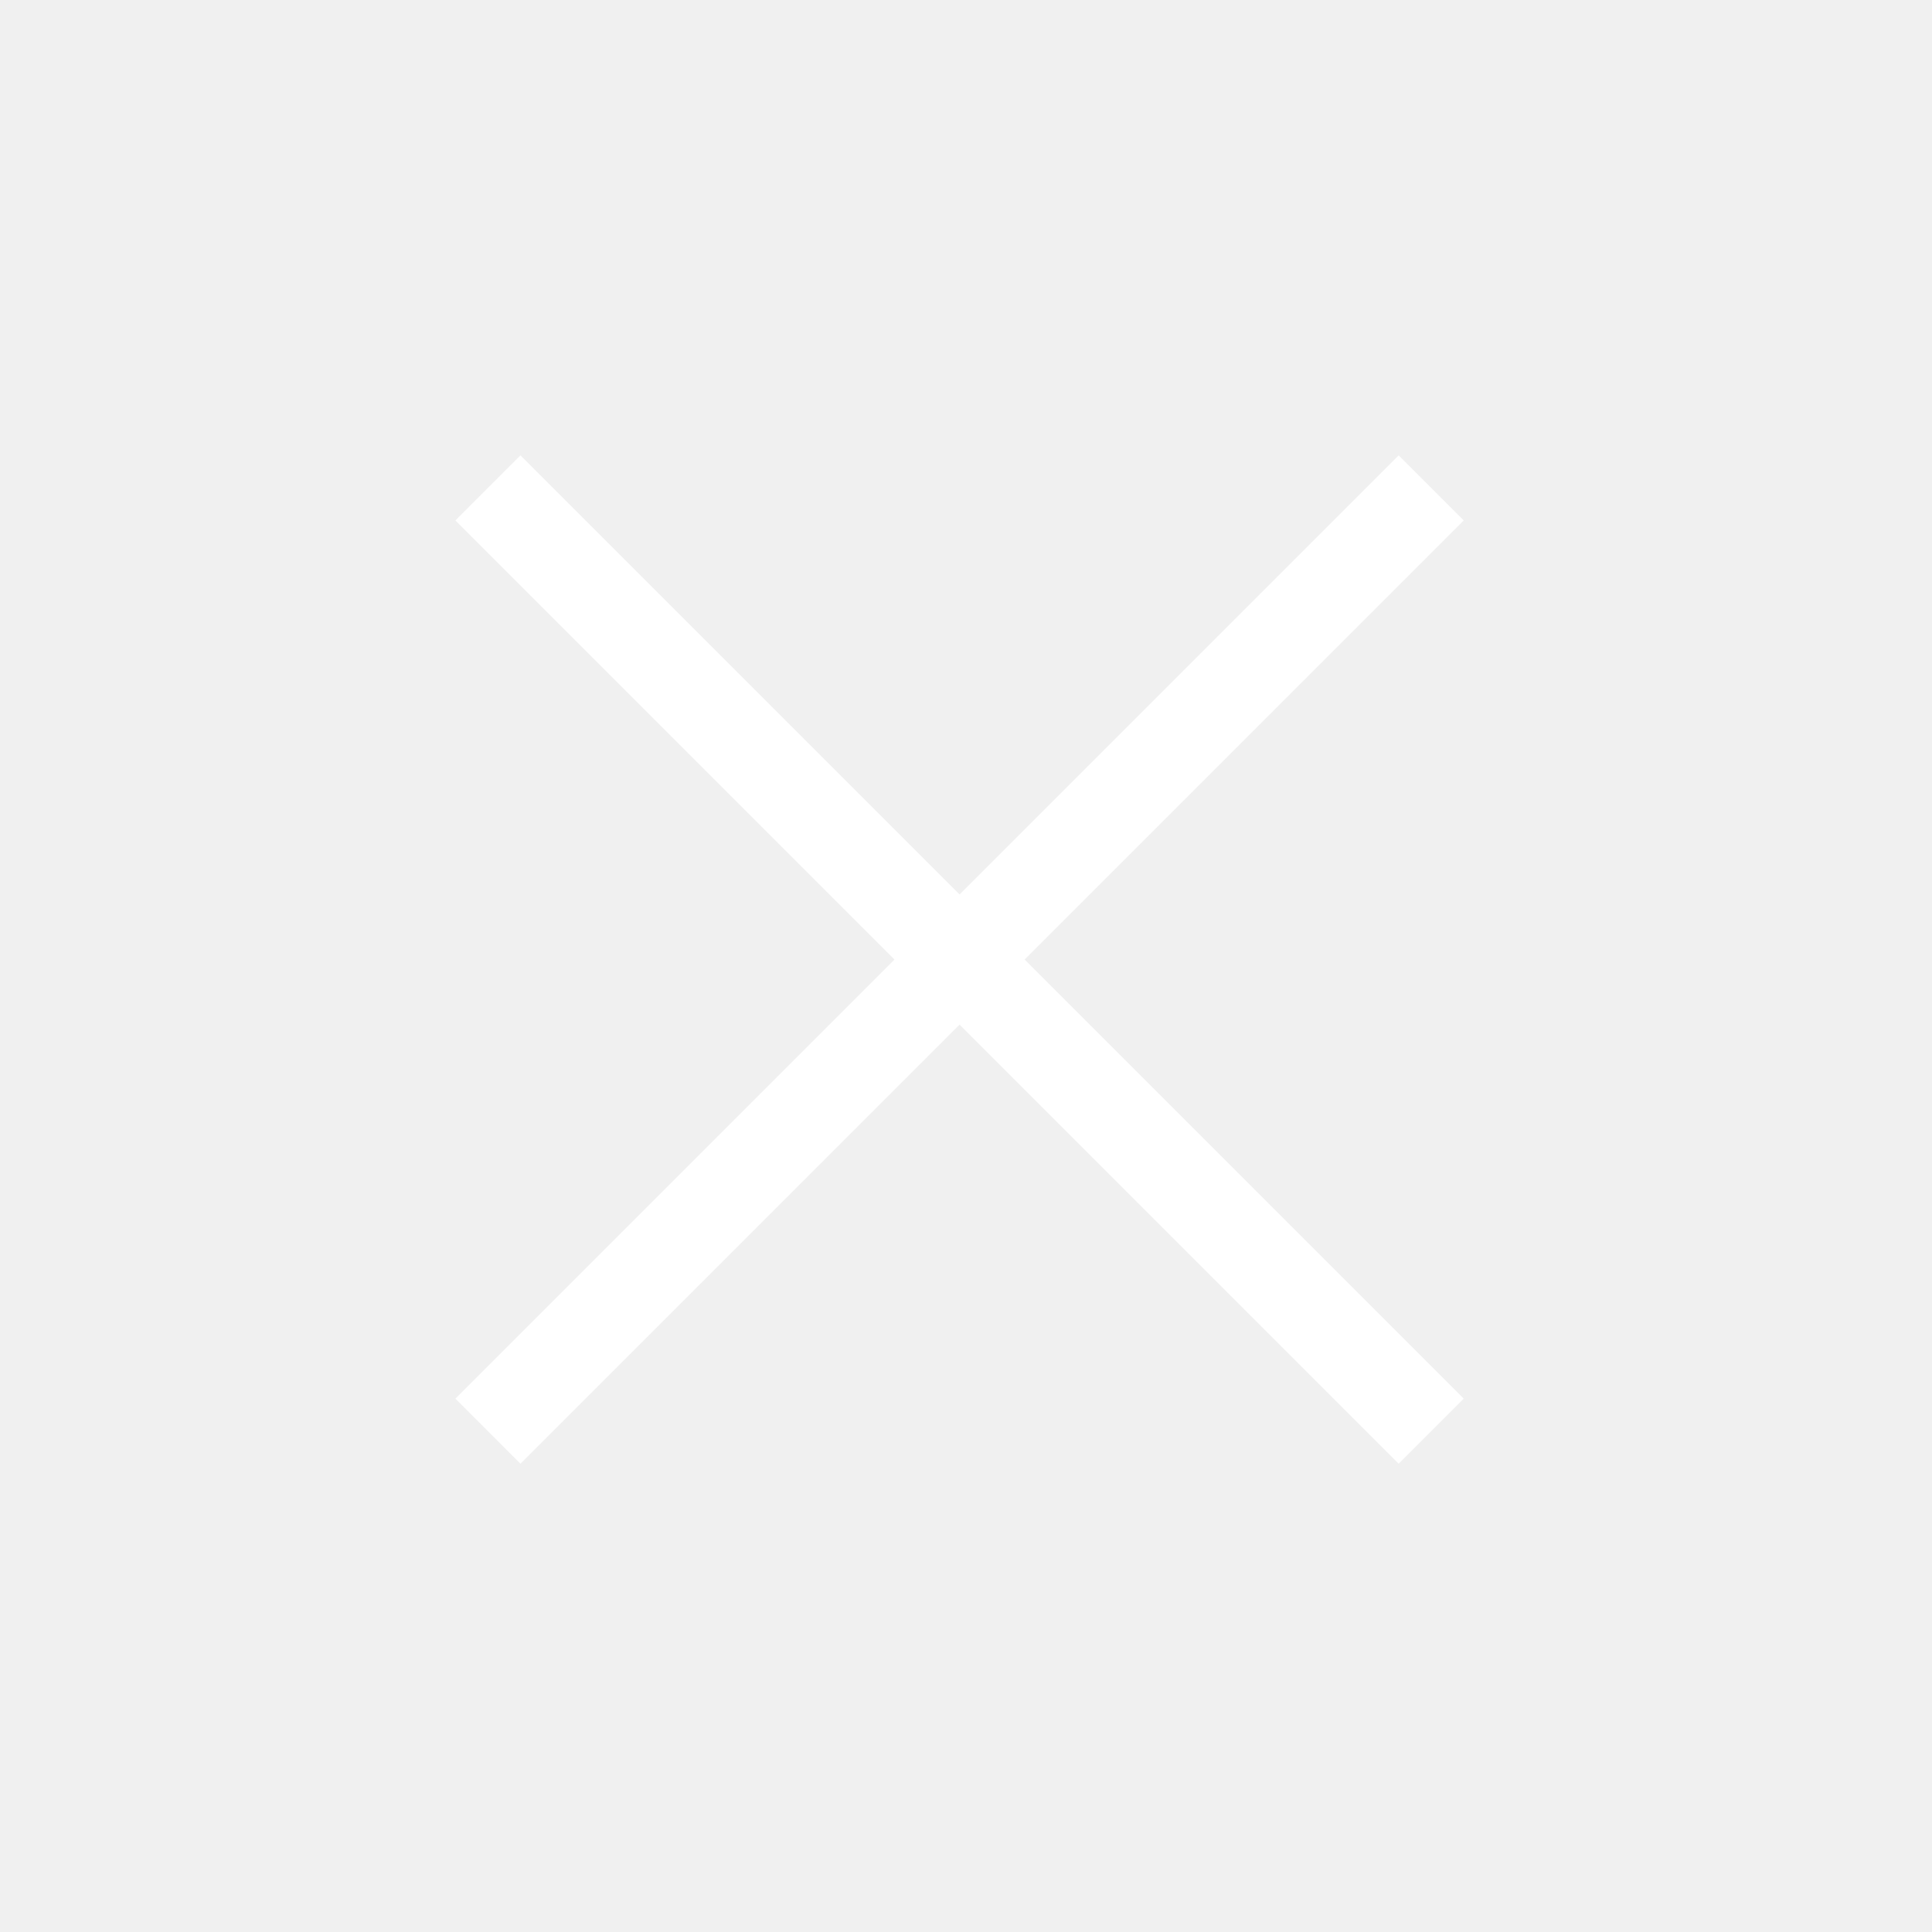
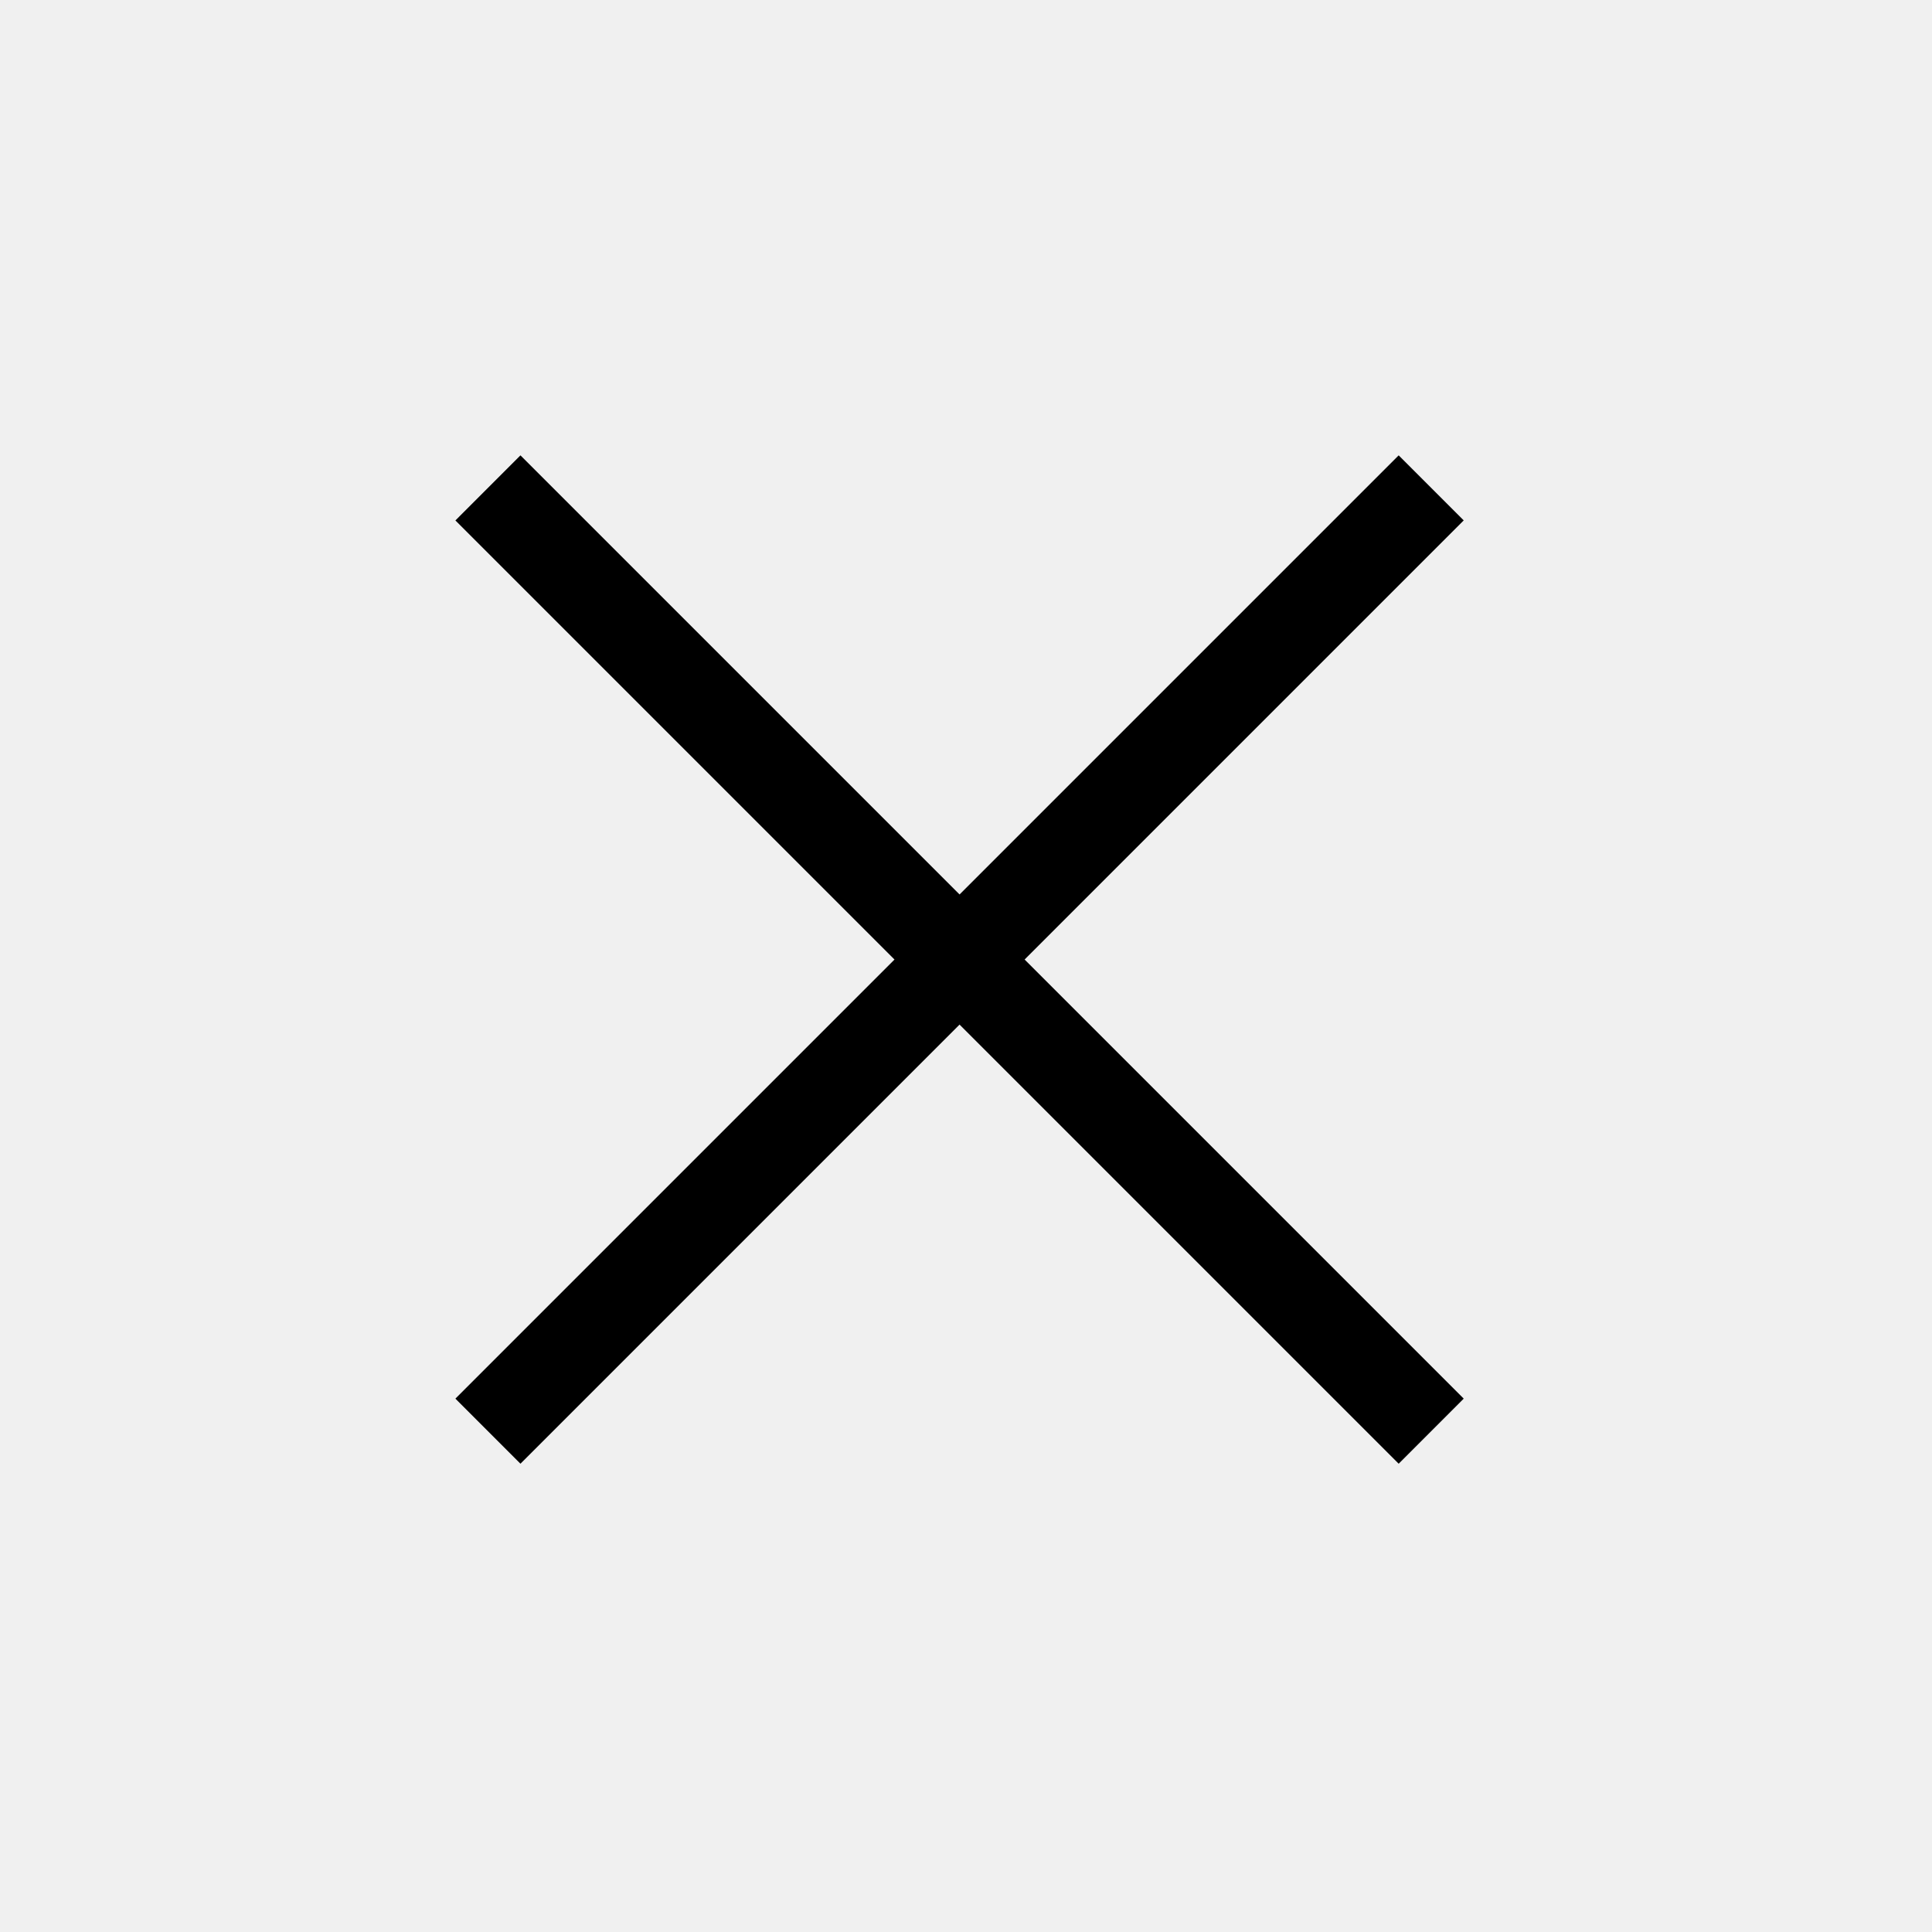
- <svg xmlns="http://www.w3.org/2000/svg" width="42" height="42" viewBox="0 0 42 42" fill="none">
-   <path fill-rule="evenodd" clip-rule="evenodd" d="M11.314 9.899L31.82 30.405L30.406 31.82L9.9 11.314L11.314 9.899Z" fill="white" />
-   <path fill-rule="evenodd" clip-rule="evenodd" d="M31.82 11.313L11.314 31.82L9.9 30.405L30.406 9.899L31.82 11.313Z" fill="white" />
+ <svg xmlns="http://www.w3.org/2000/svg" width="42" height="42" viewBox="0 0 42 42" fill="inherit">
+   <path fill-rule="evenodd" clip-rule="evenodd" d="M11.314 9.899L31.82 30.405L30.406 31.82L9.9 11.314L11.314 9.899Z" fill="inherit" />
+   <path fill-rule="evenodd" clip-rule="evenodd" d="M31.82 11.313L11.314 31.82L9.9 30.405L30.406 9.899L31.82 11.313Z" fill="inherit" />
</svg>
